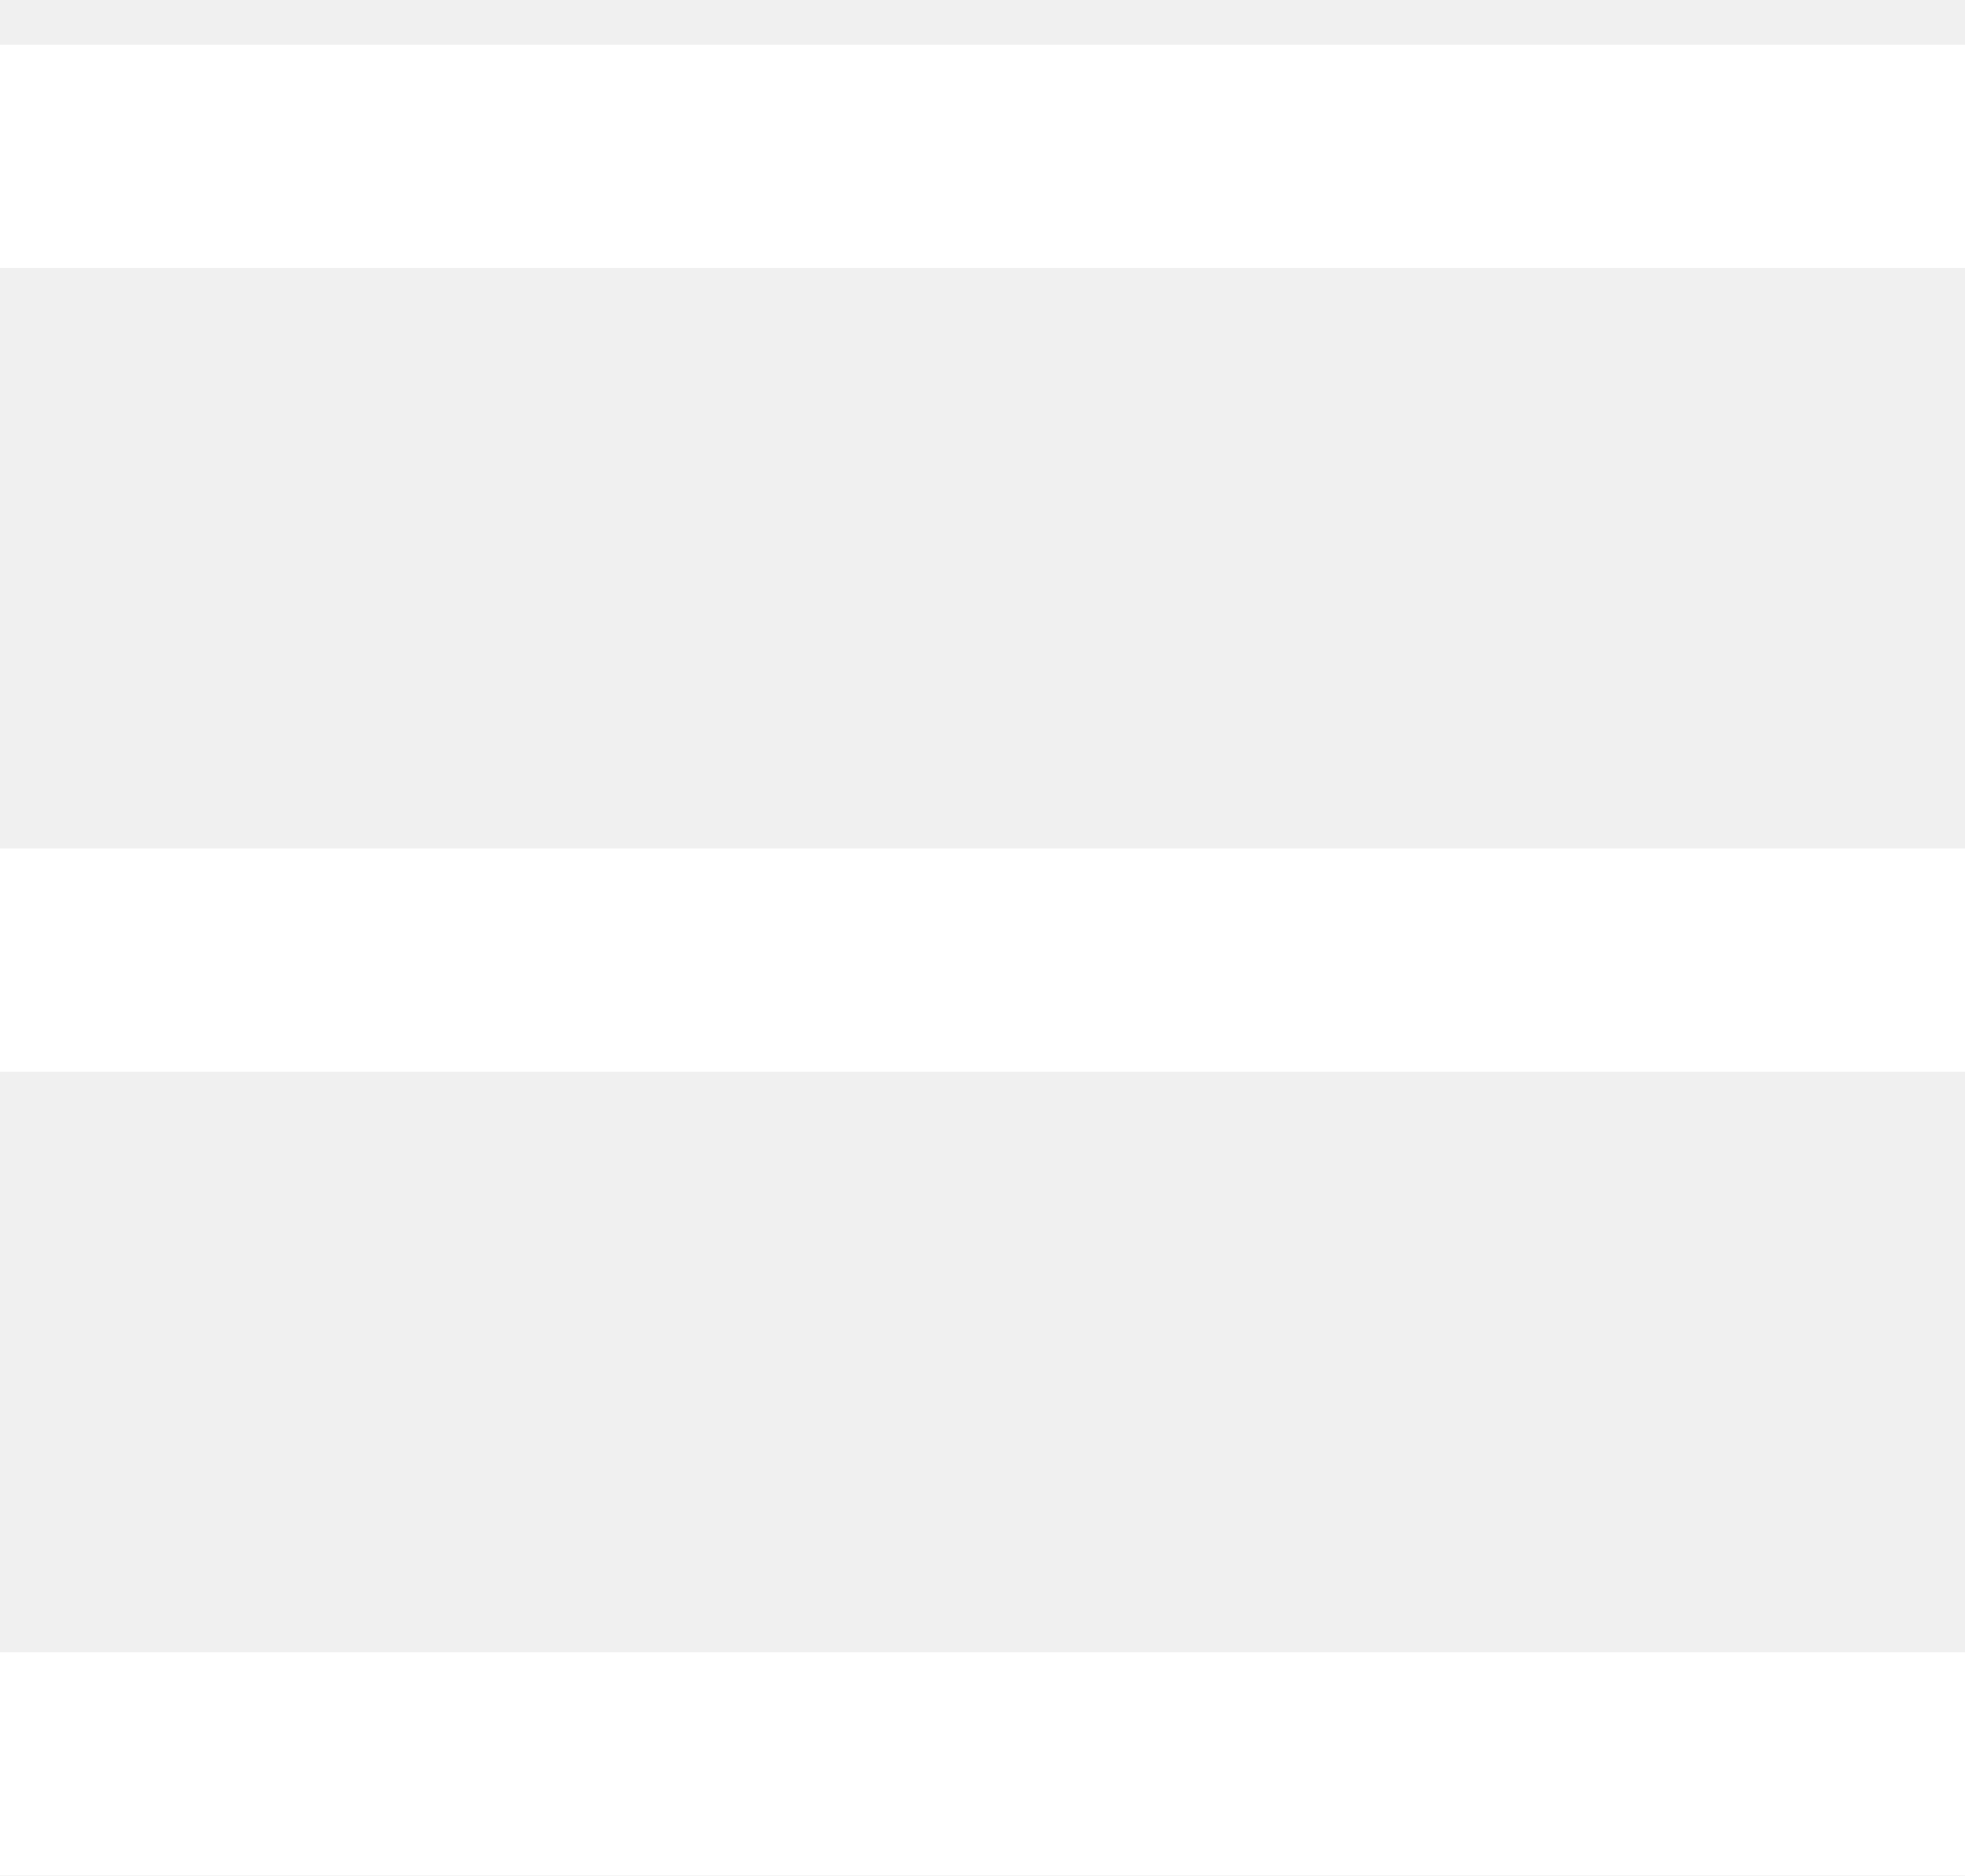
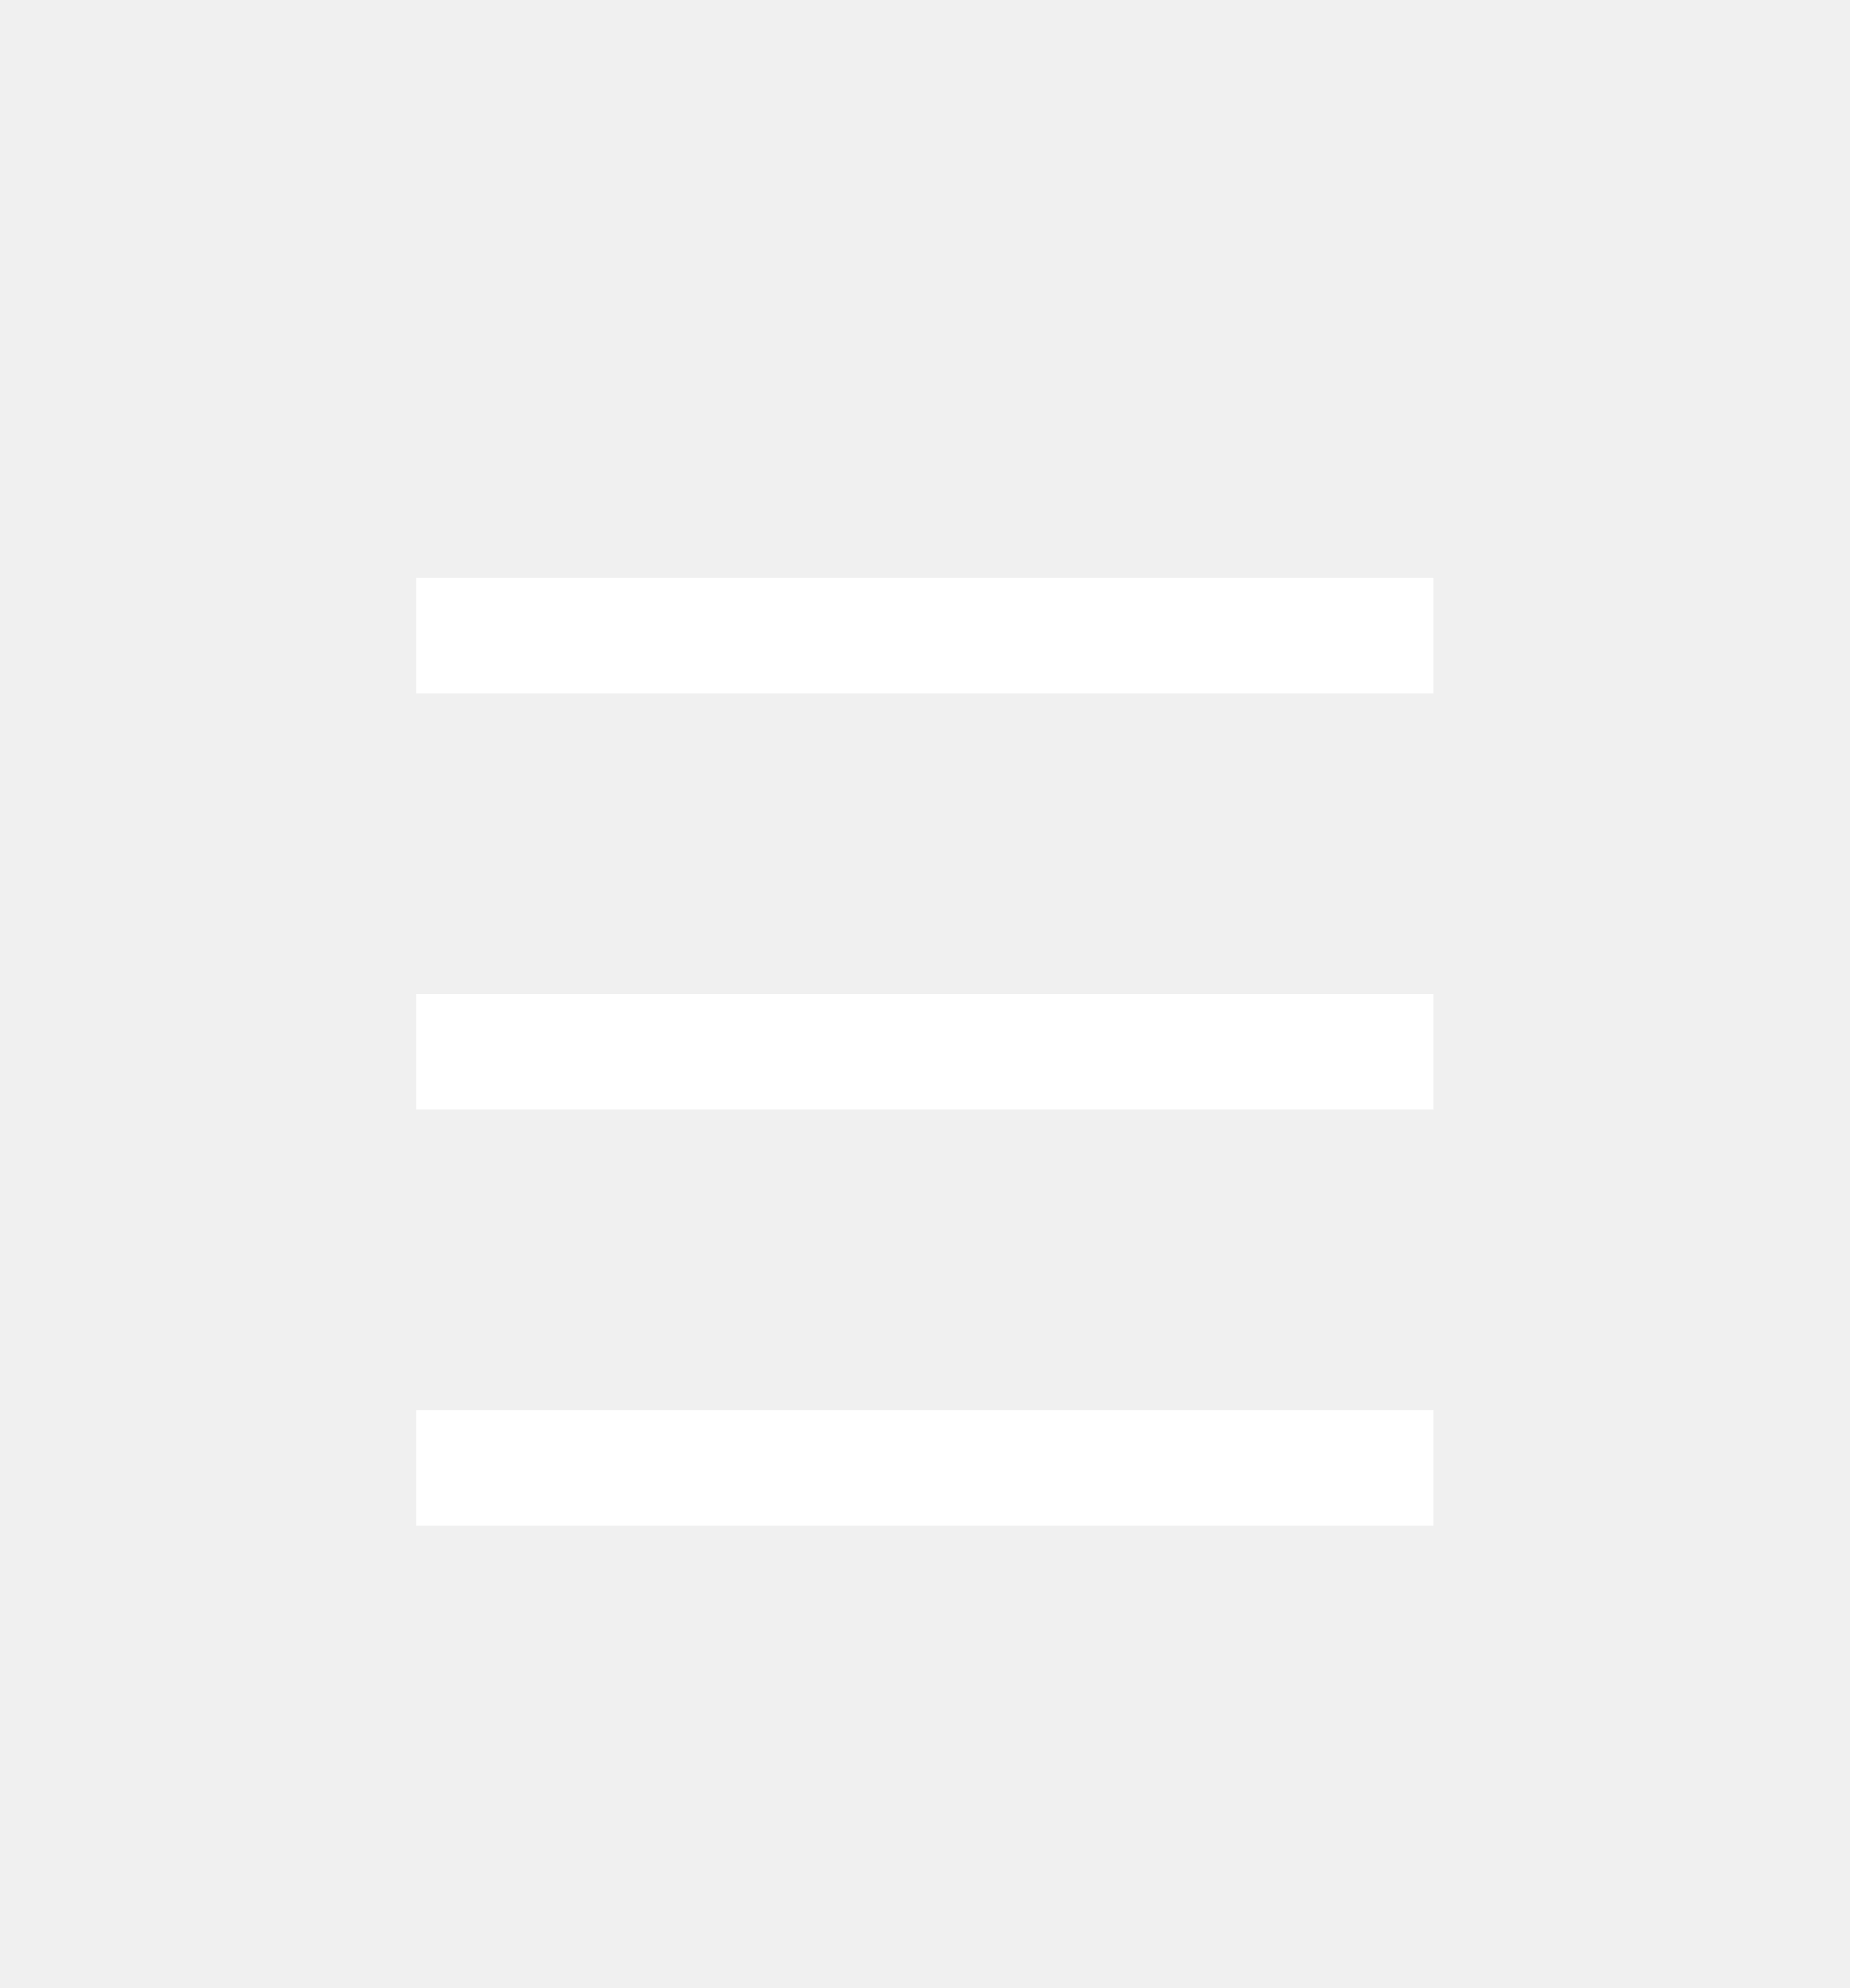
- <svg xmlns="http://www.w3.org/2000/svg" width="22" height="21" fill="none">
-   <path fill-rule="evenodd" clip-rule="evenodd" d="M22 3H0V.5h22V3ZM22 12H0V9.5h22V12ZM22 21H0v-2.5h22V21Z" fill="#fff" />
+ <svg xmlns="http://www.w3.org/2000/svg" width="40" height="43" fill="none">
+   <path fill-rule="evenodd" clip-rule="evenodd" d="M31 15H9v-2.5h22V15ZM31 24H9v-2.5h22V24ZM31 33H9v-2.5h22V33Z" fill="#fff" />
</svg>
